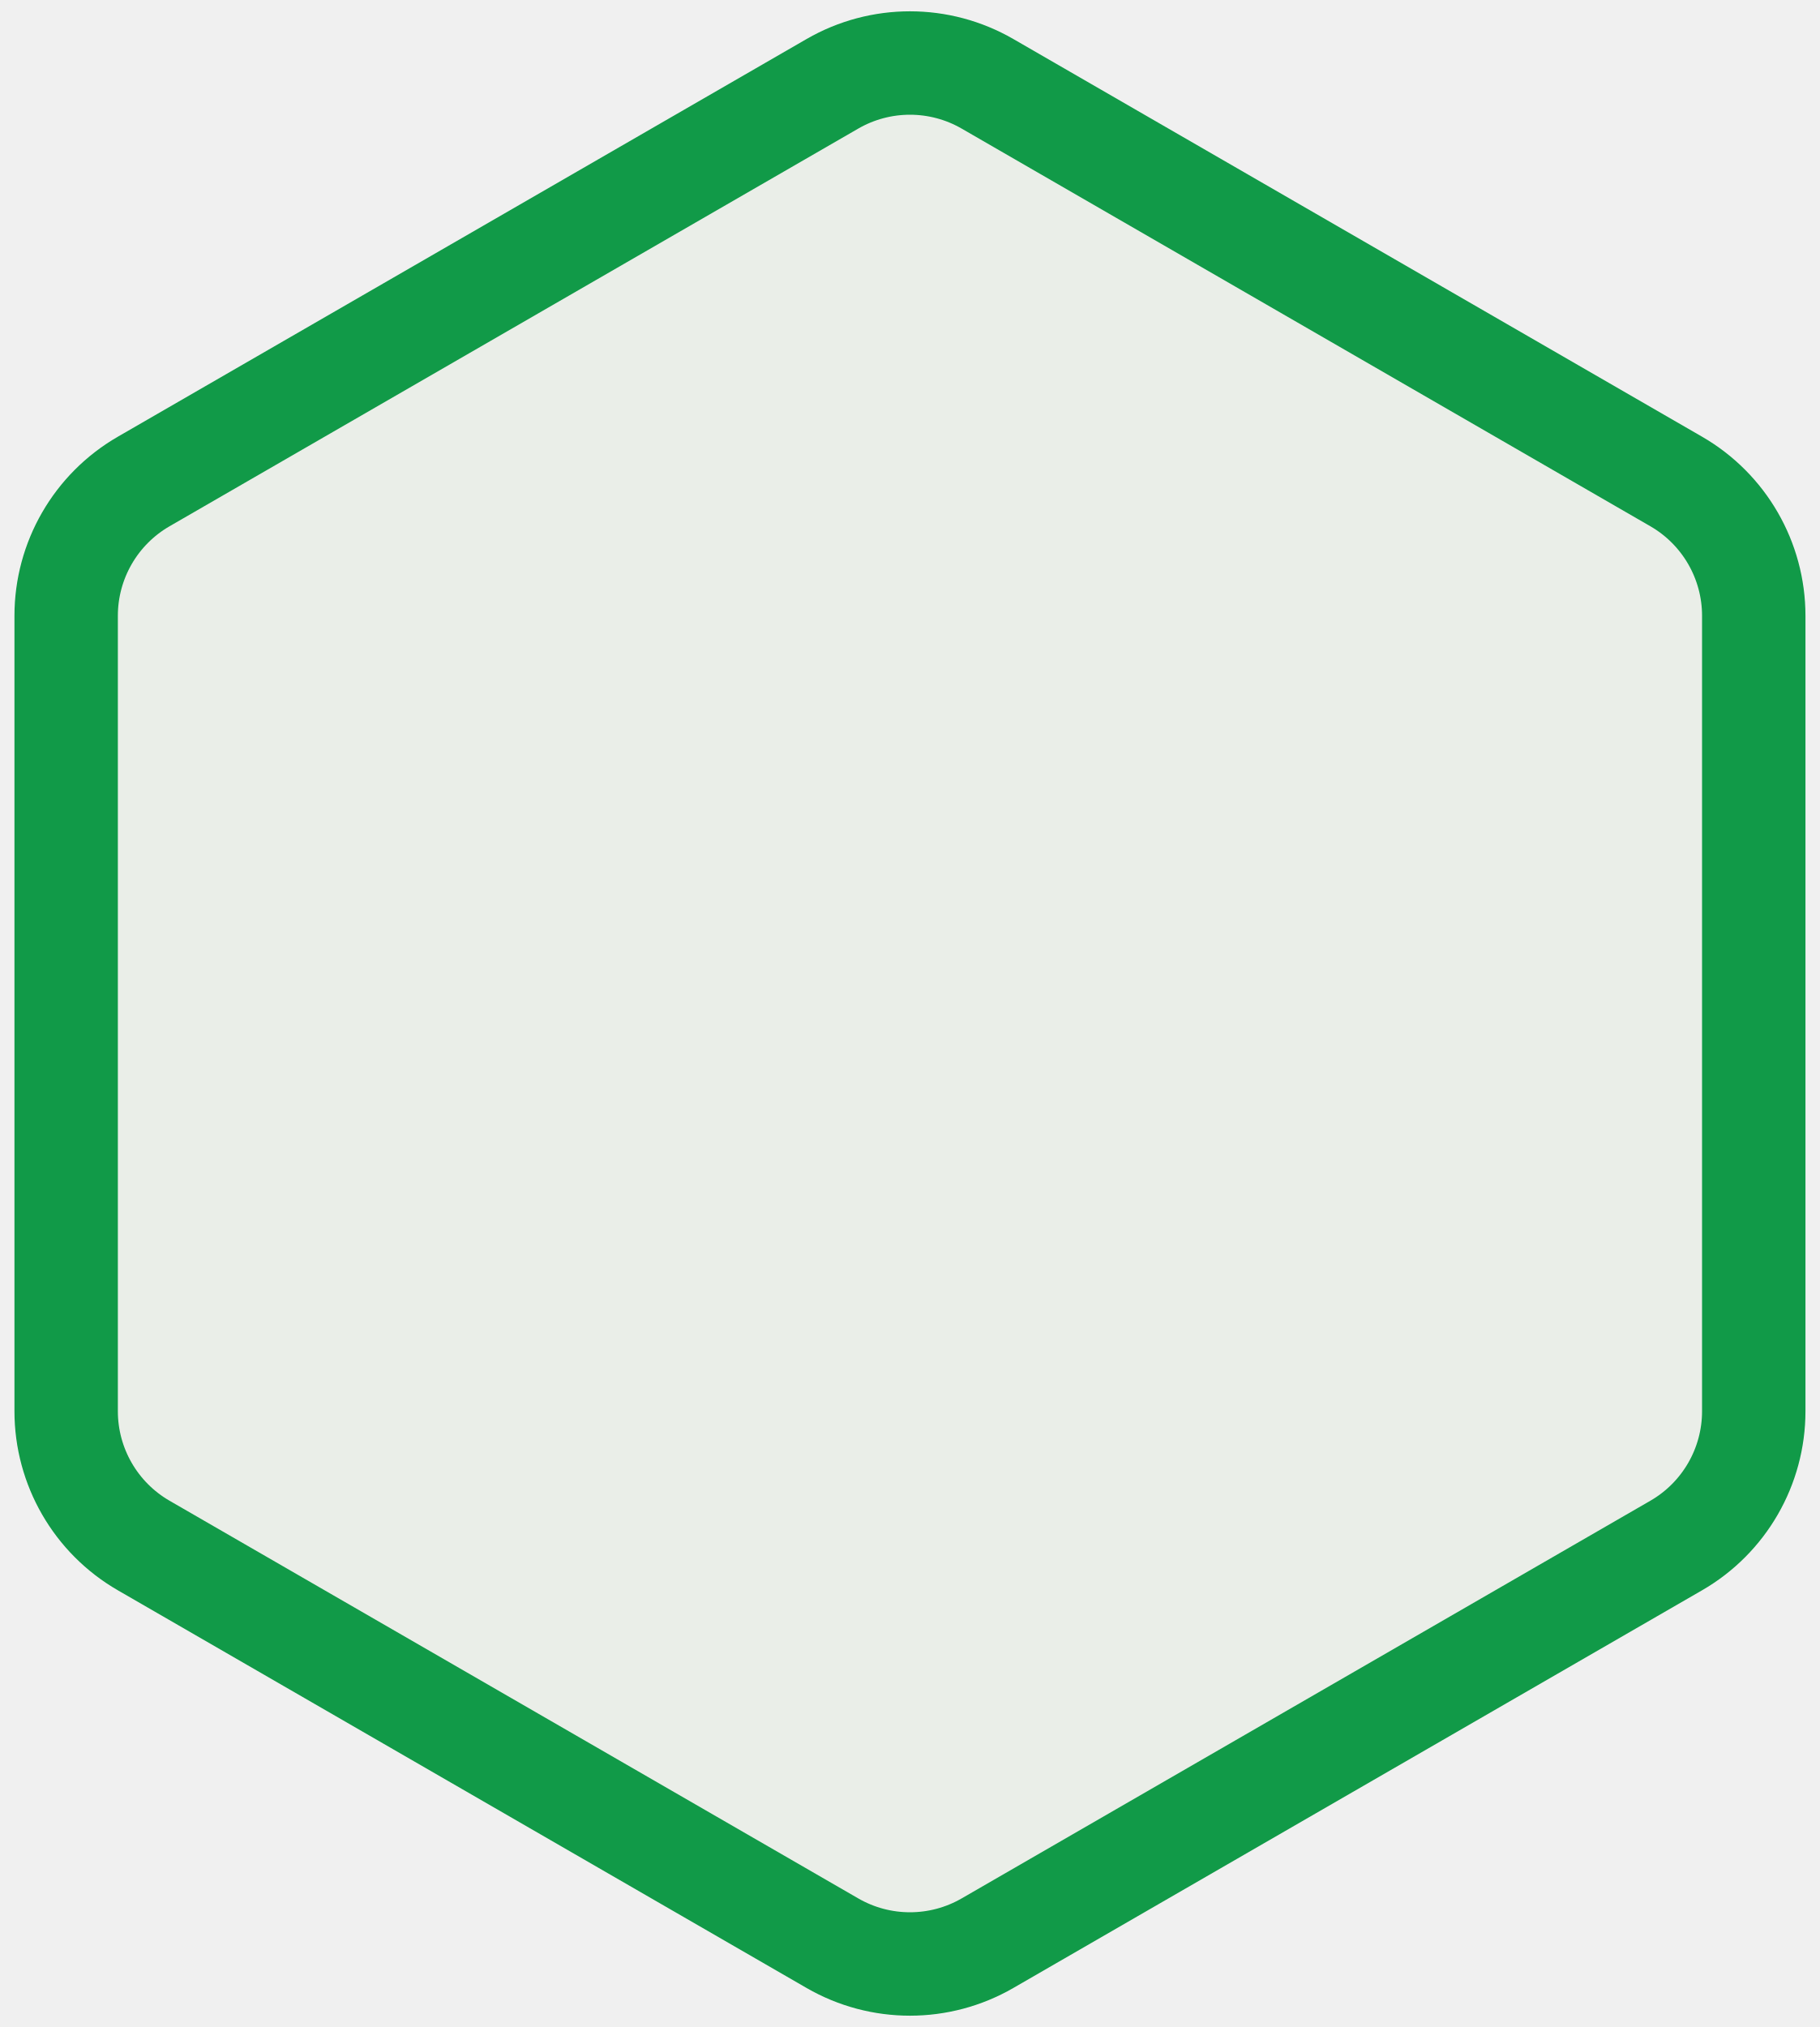
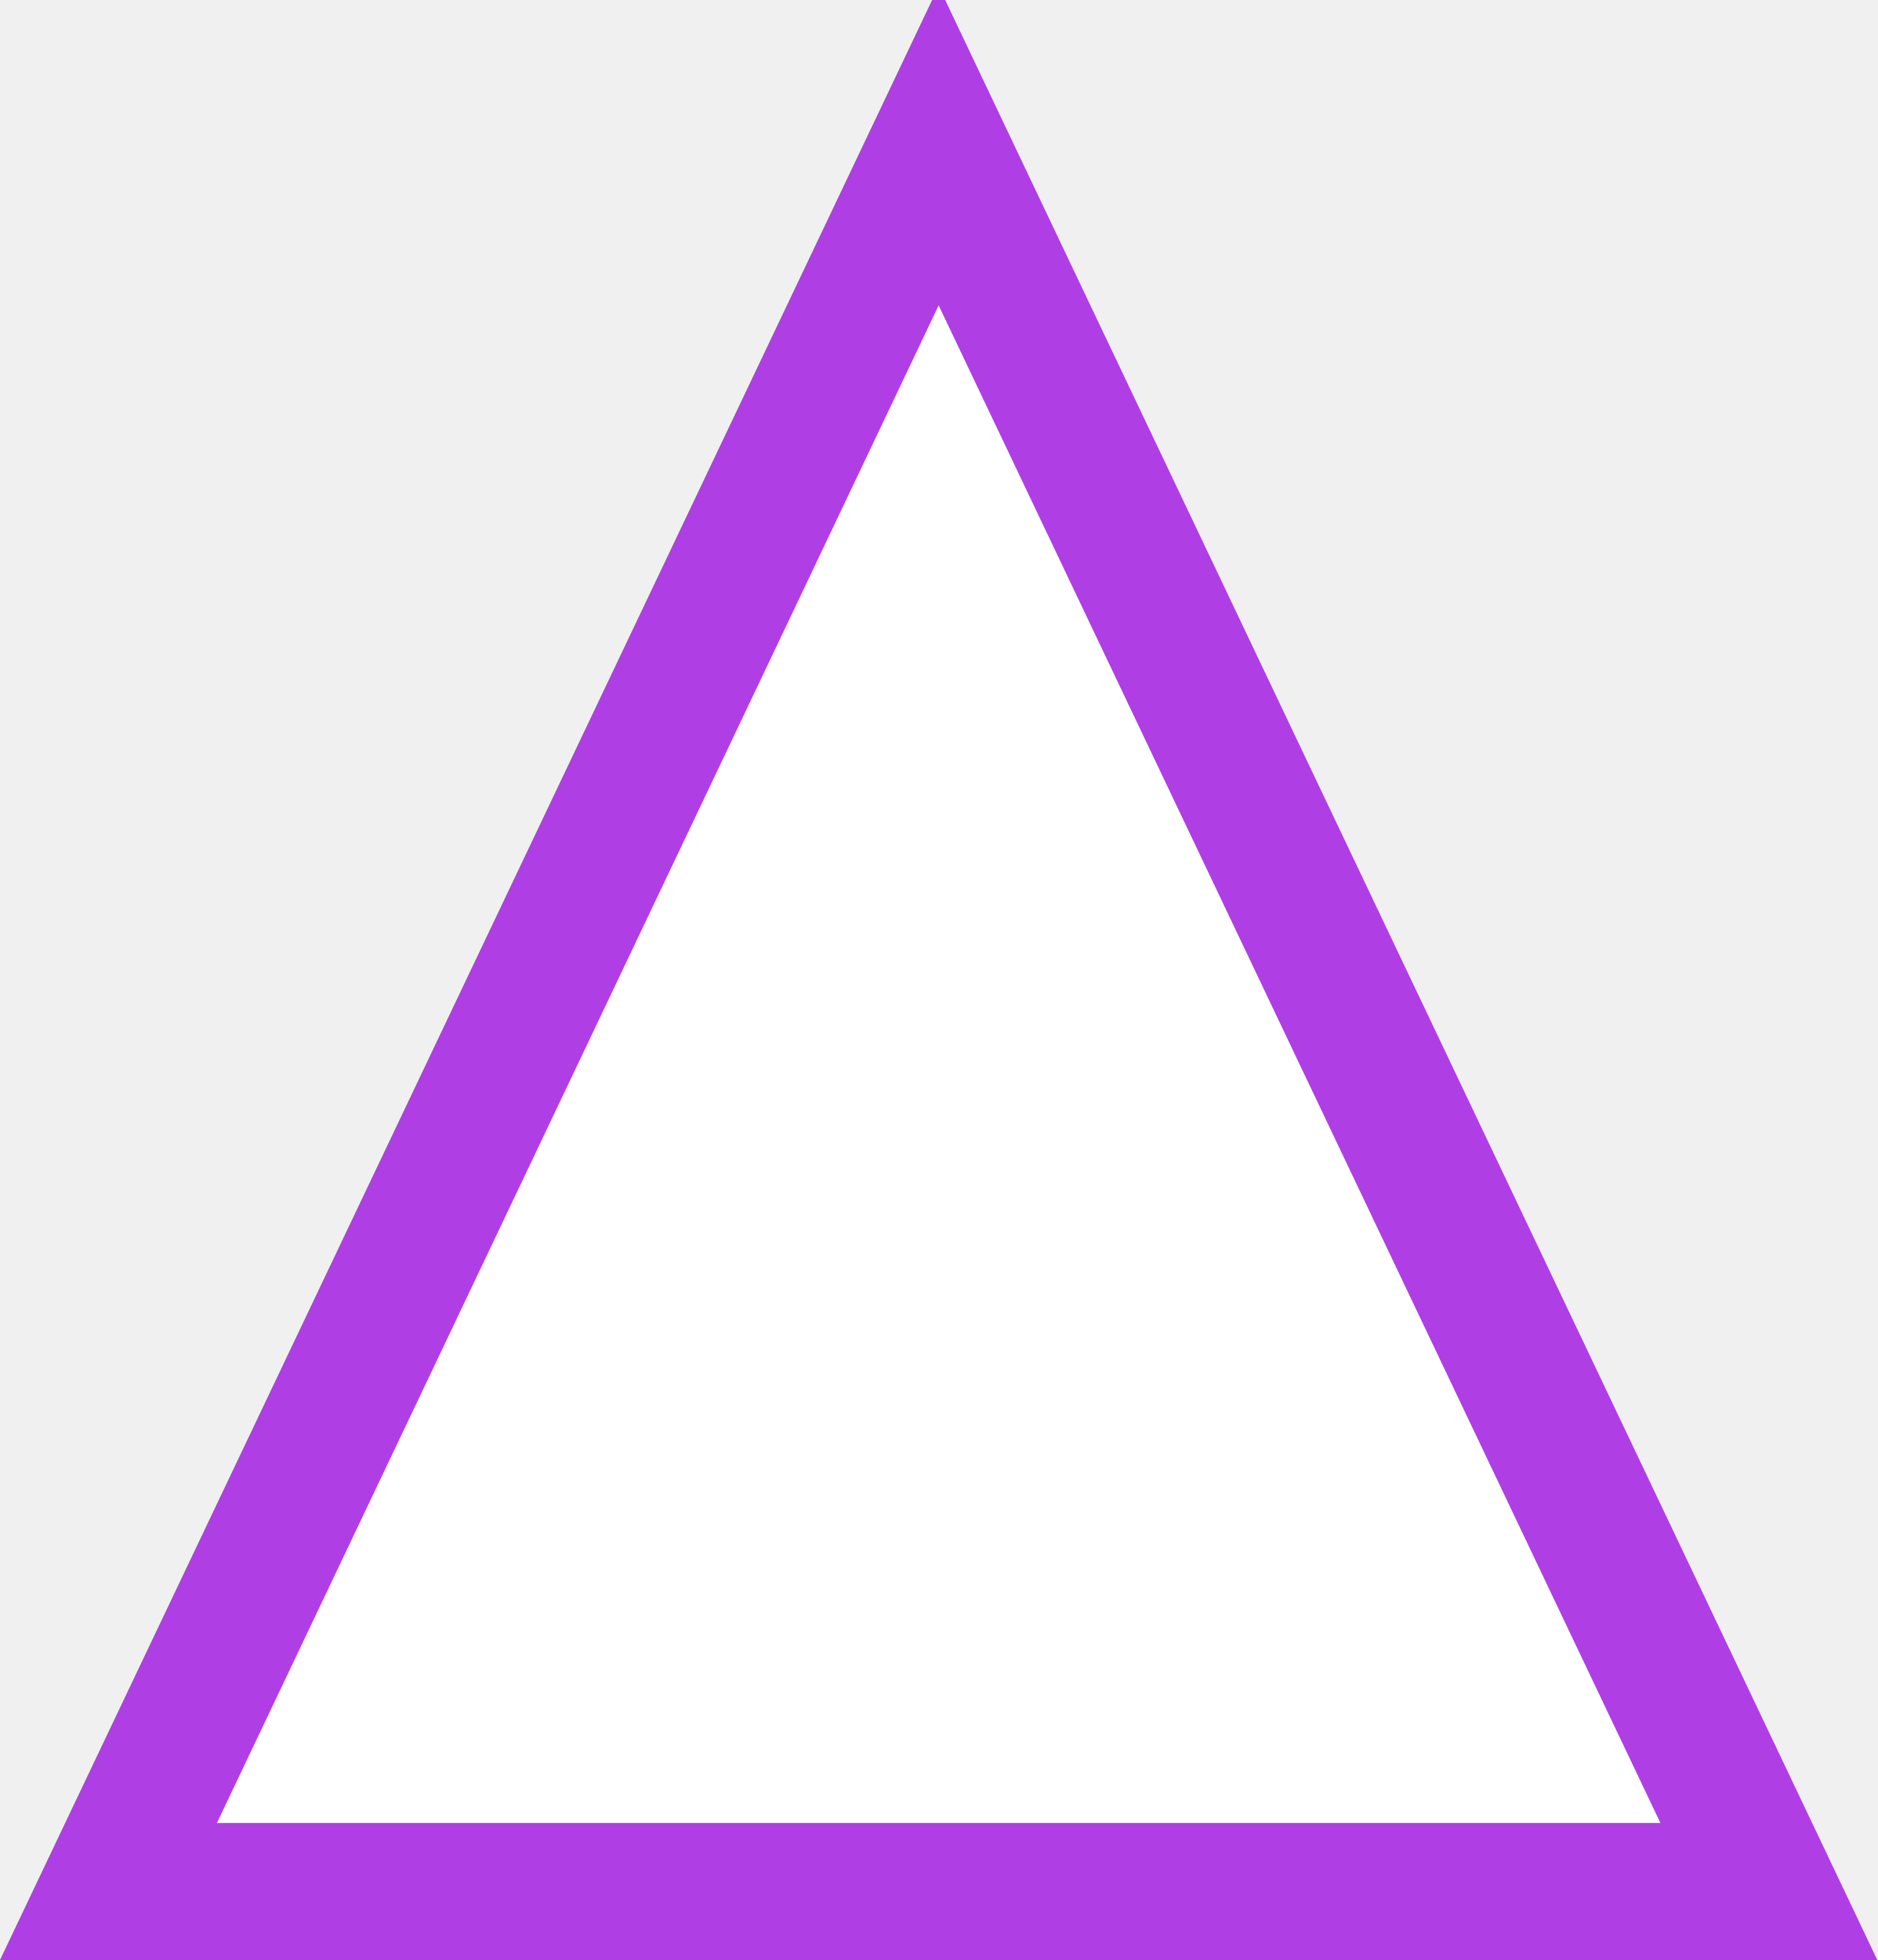
- <svg xmlns="http://www.w3.org/2000/svg" width="88" height="98" viewBox="0 0 88 98" fill="none">
-   <path d="M40.25 4.052C42.571 2.712 45.429 2.712 47.75 4.052L81.051 23.278C83.372 24.618 84.801 27.094 84.801 29.773V68.227C84.801 70.906 83.372 73.382 81.051 74.722L47.75 93.948C45.429 95.288 42.571 95.288 40.25 93.948L6.949 74.722C4.628 73.382 3.199 70.906 3.199 68.227V29.773C3.199 27.094 4.628 24.618 6.949 23.278L40.25 4.052Z" fill="#EAEEE8" stroke="#119A48" stroke-width="5" />
+ <svg xmlns="http://www.w3.org/2000/svg" width="137" height="143" viewBox="0 0 137 143" fill="none">
+   <path d="M129.085 138L7.915 138L68.5 10.64L129.085 138Z" fill="white" stroke="#AF3EE5" stroke-width="10" />
</svg>
